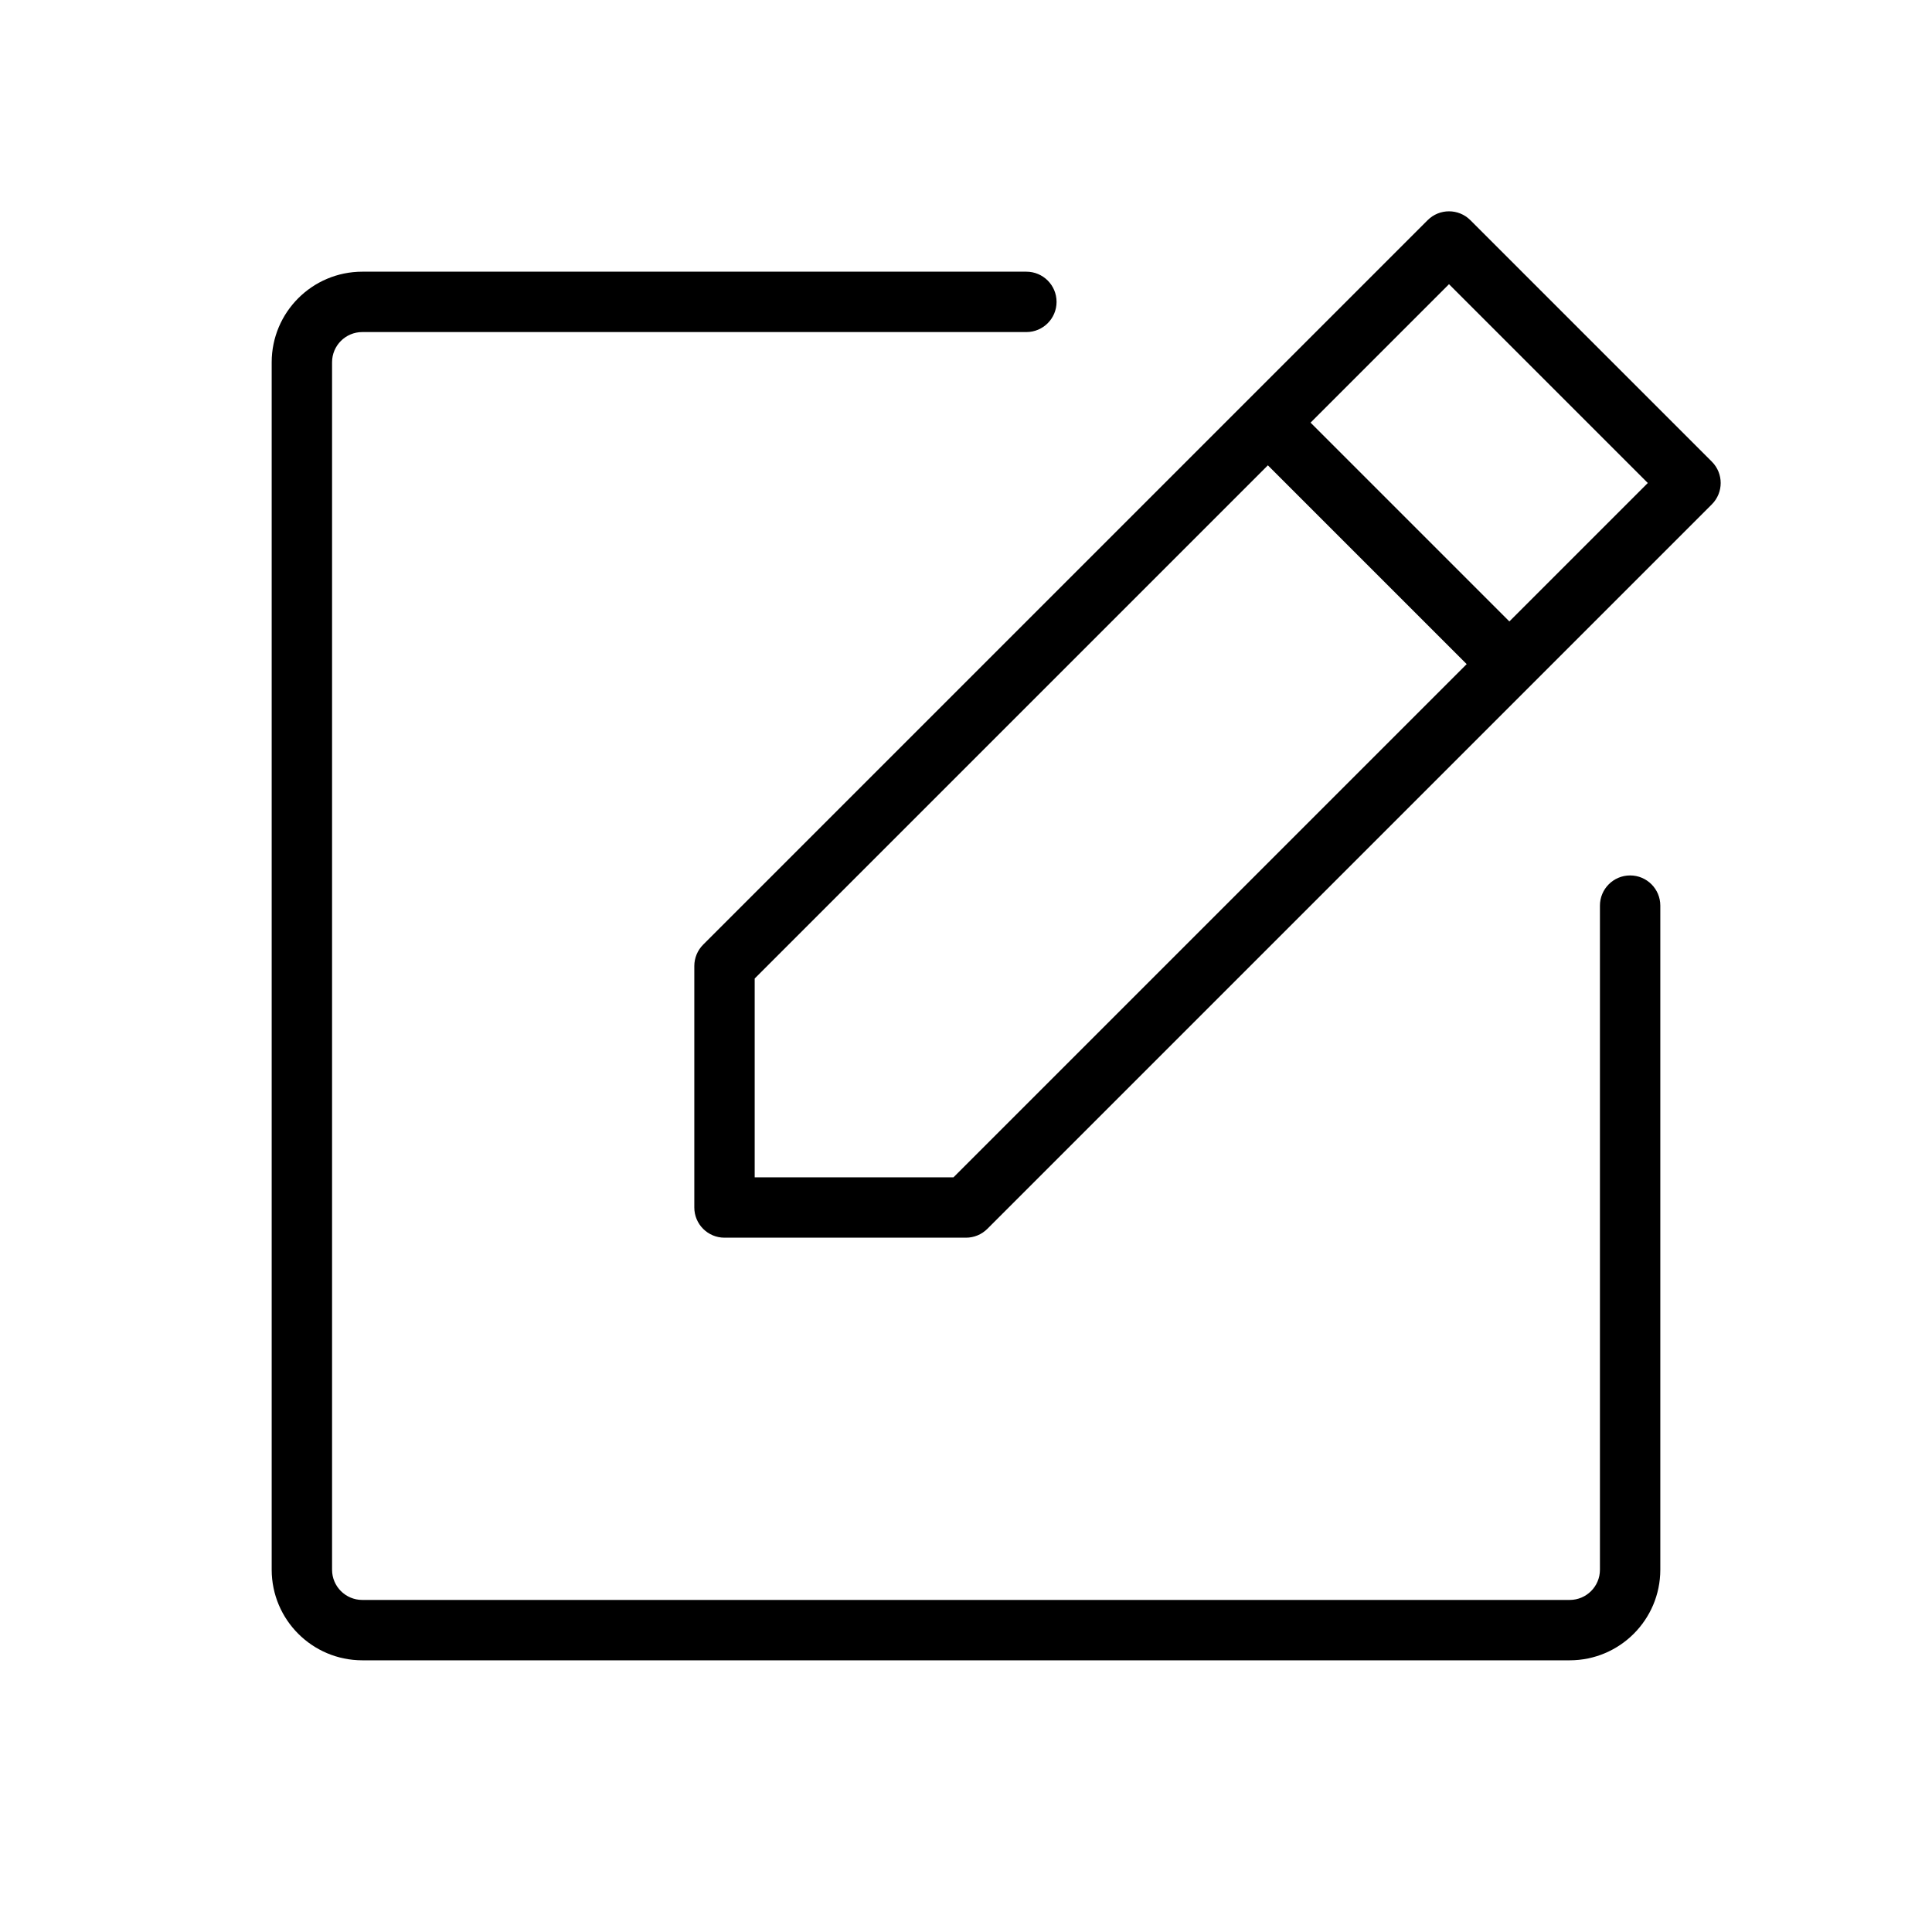
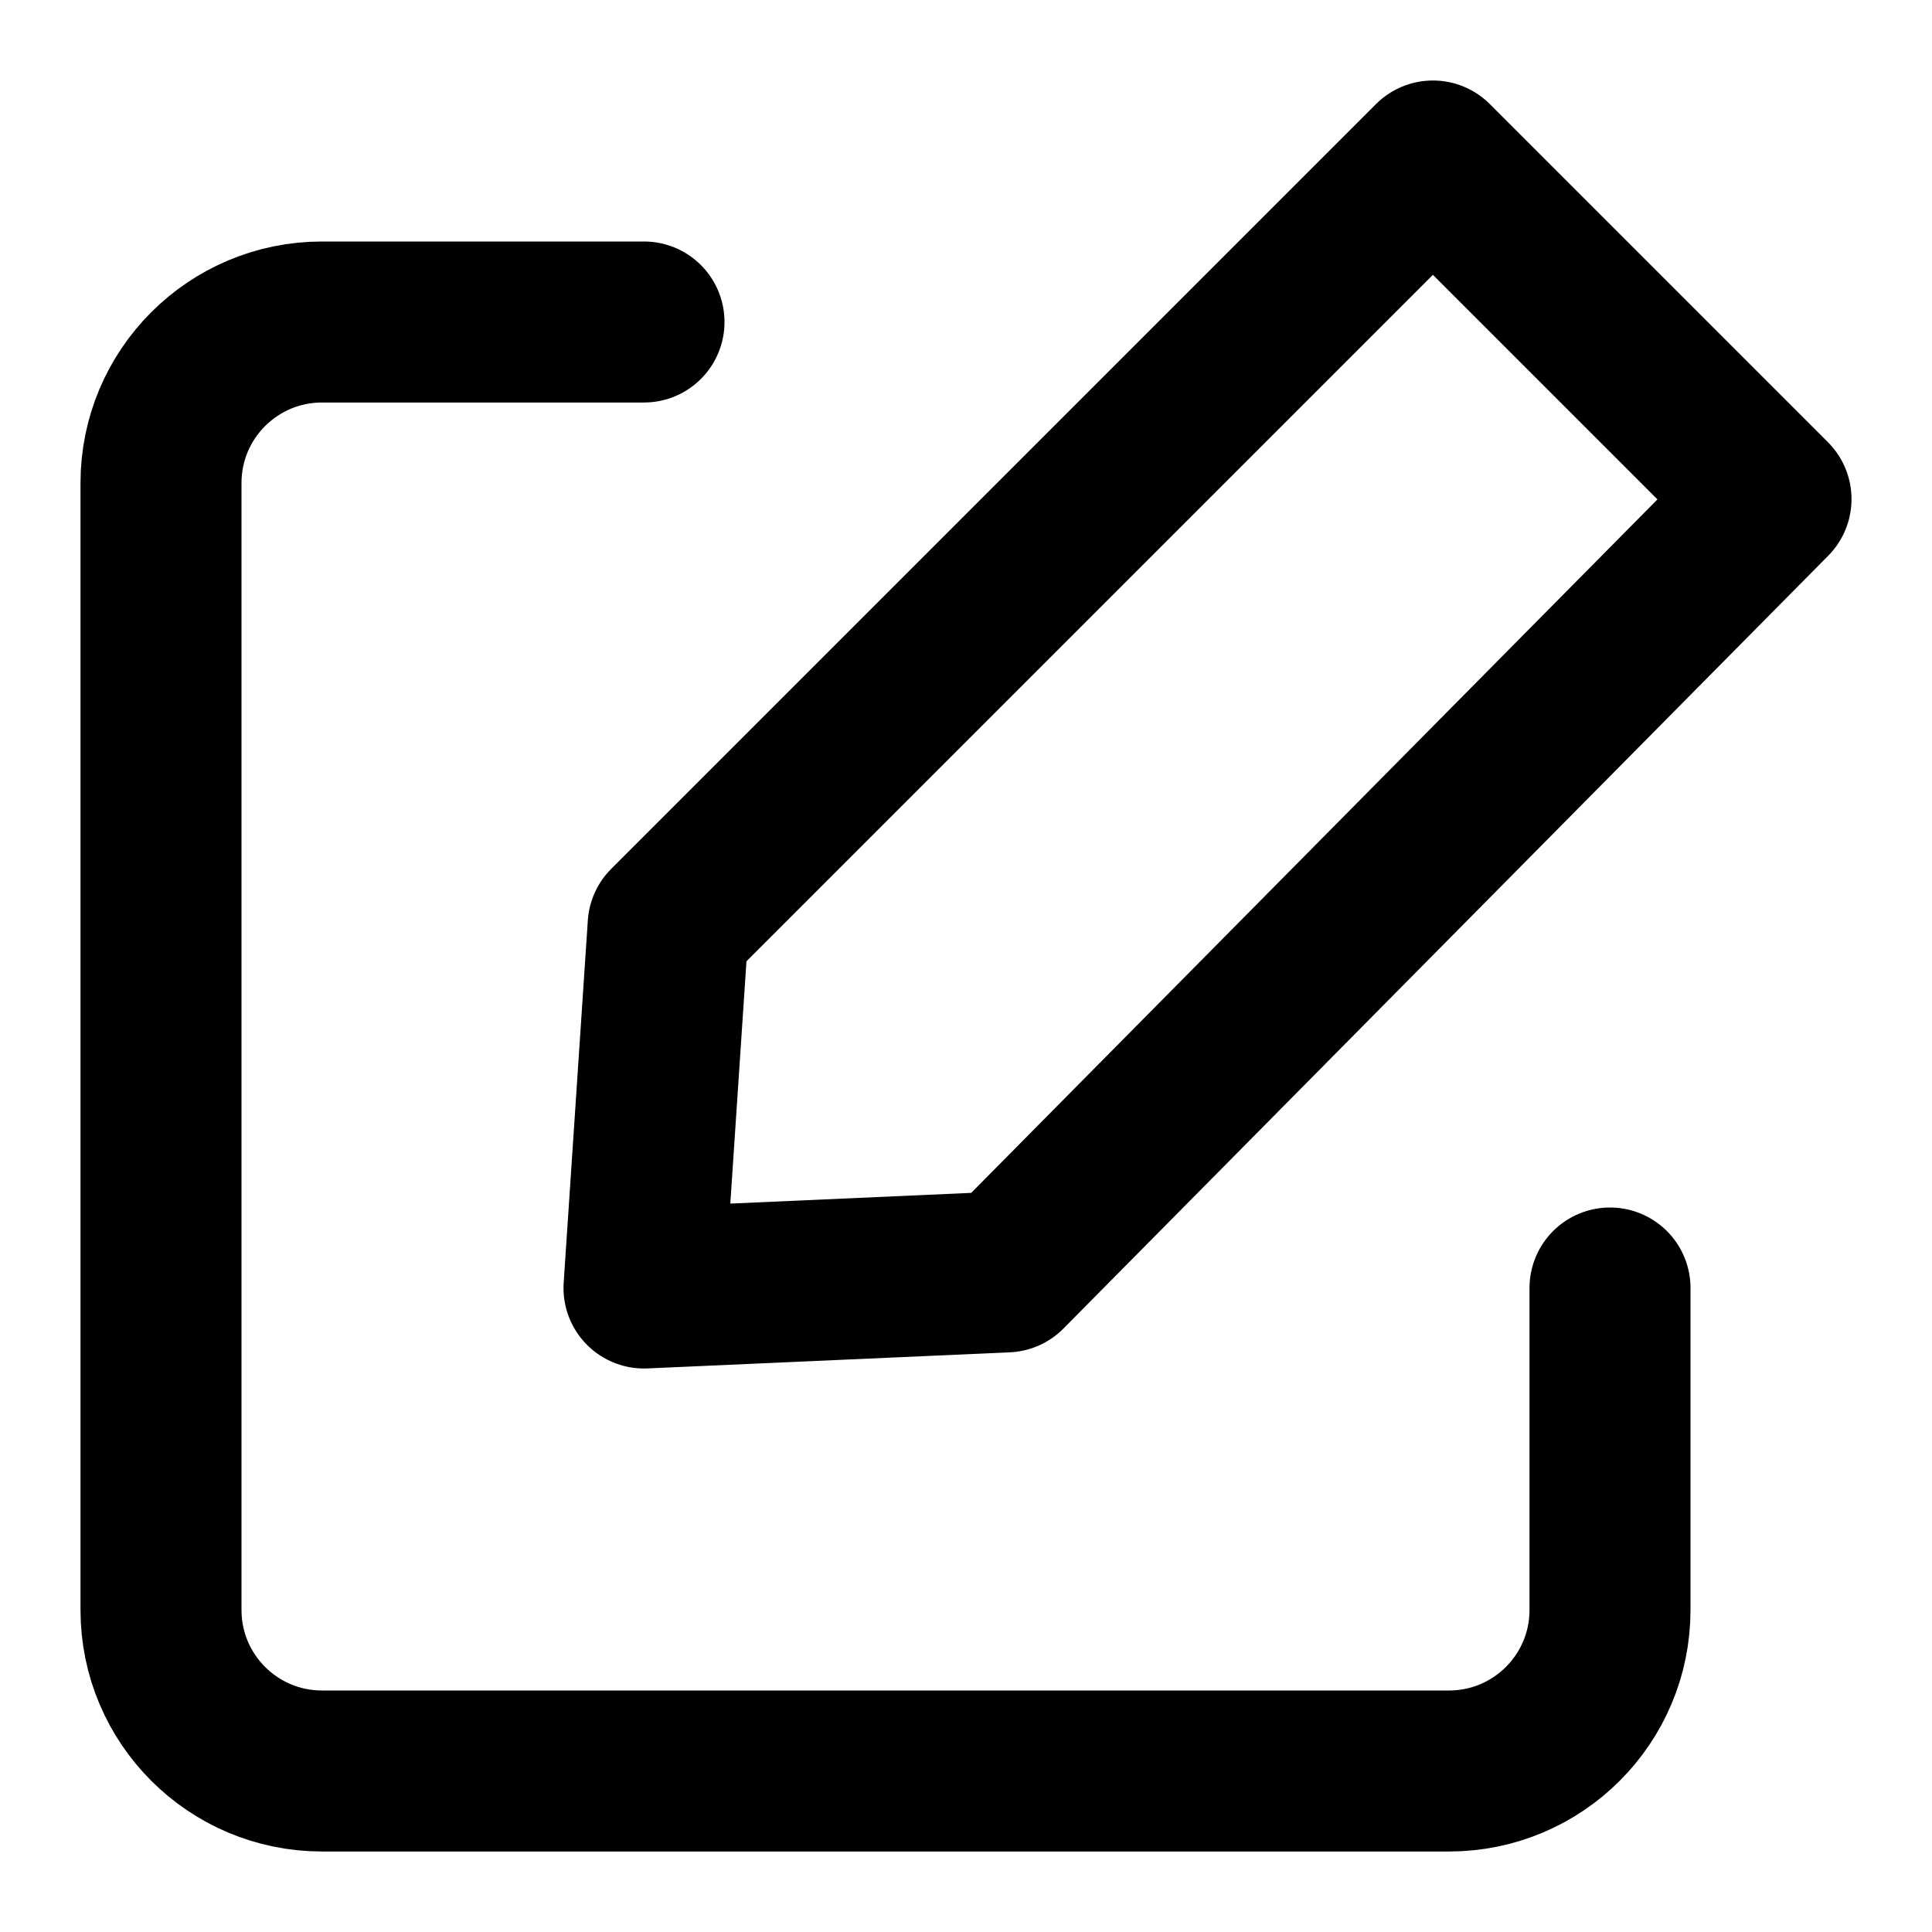
- <svg xmlns="http://www.w3.org/2000/svg" fill="#000000" width="800px" height="800px" viewBox="0 0 256 256" id="Flat">
-   <path d="M226.828,61.172l-32-32a3.999,3.999,0,0,0-5.656,0l-96,96A4.001,4.001,0,0,0,92,128v32a4,4,0,0,0,4,4h32a4,4,0,0,0,2.828-1.171l96-96A3.999,3.999,0,0,0,226.828,61.172ZM126.343,156H100V129.657l68-68,26.343,26.343Zm73.657-73.657L173.657,56,192,37.657,218.343,64ZM220,120v88a12.013,12.013,0,0,1-12,12H48a12.013,12.013,0,0,1-12-12V48A12.013,12.013,0,0,1,48,36h88a4,4,0,0,1,0,8H48a4.004,4.004,0,0,0-4,4V208a4.004,4.004,0,0,0,4,4H208a4.004,4.004,0,0,0,4-4V120a4,4,0,0,1,8,0Z" />
+ <svg xmlns="http://www.w3.org/2000/svg" width="800px" height="800px" viewBox="0 0 24 24">
+   <g id="Complete">
+     <g id="edit">
+       <g>
+         <path d="M20,16v4a2,2,0,0,1-2,2H4a2,2,0,0,1-2-2V6A2,2,0,0,1,4,4H8" fill="none" stroke="#000000" stroke-linecap="round" stroke-linejoin="round" stroke-width="2" />
+         <polygon fill="none" points="12.5 15.8 22 6.2 17.8 2 8.3 11.5 8 16 12.5 15.8" stroke="#000000" stroke-linecap="round" stroke-linejoin="round" stroke-width="2" />
+       </g>
+     </g>
+   </g>
</svg>
